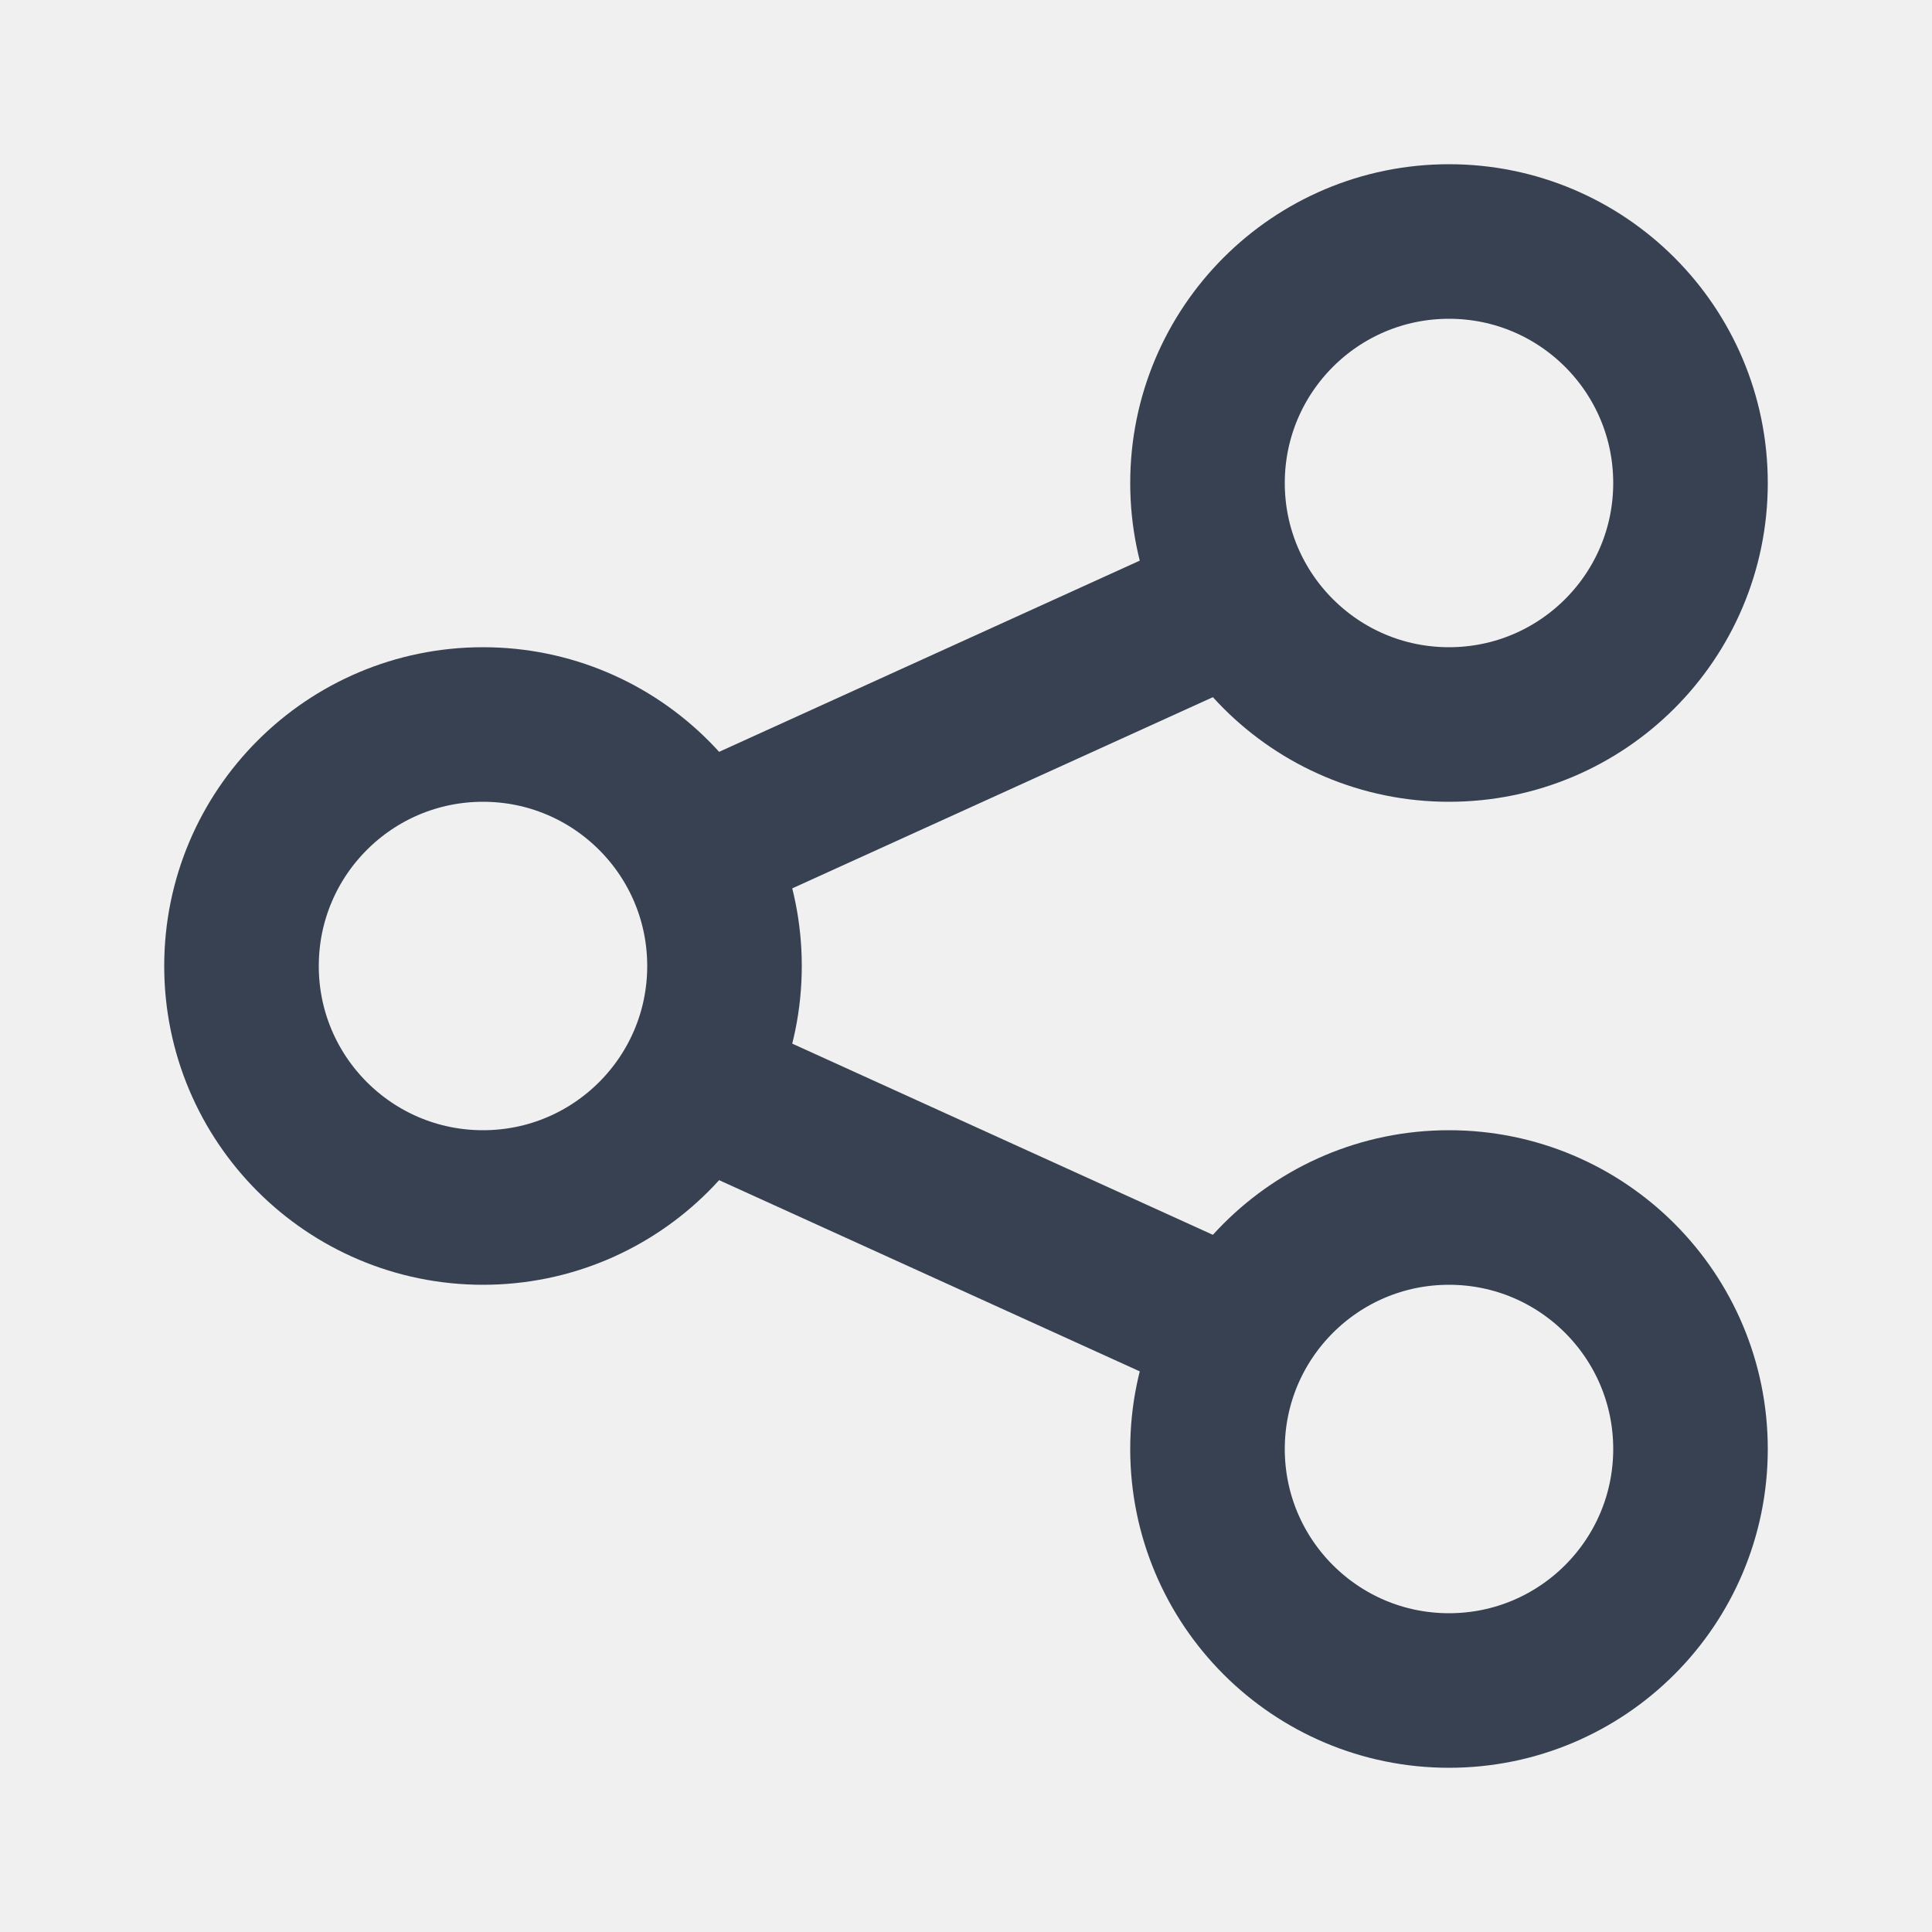
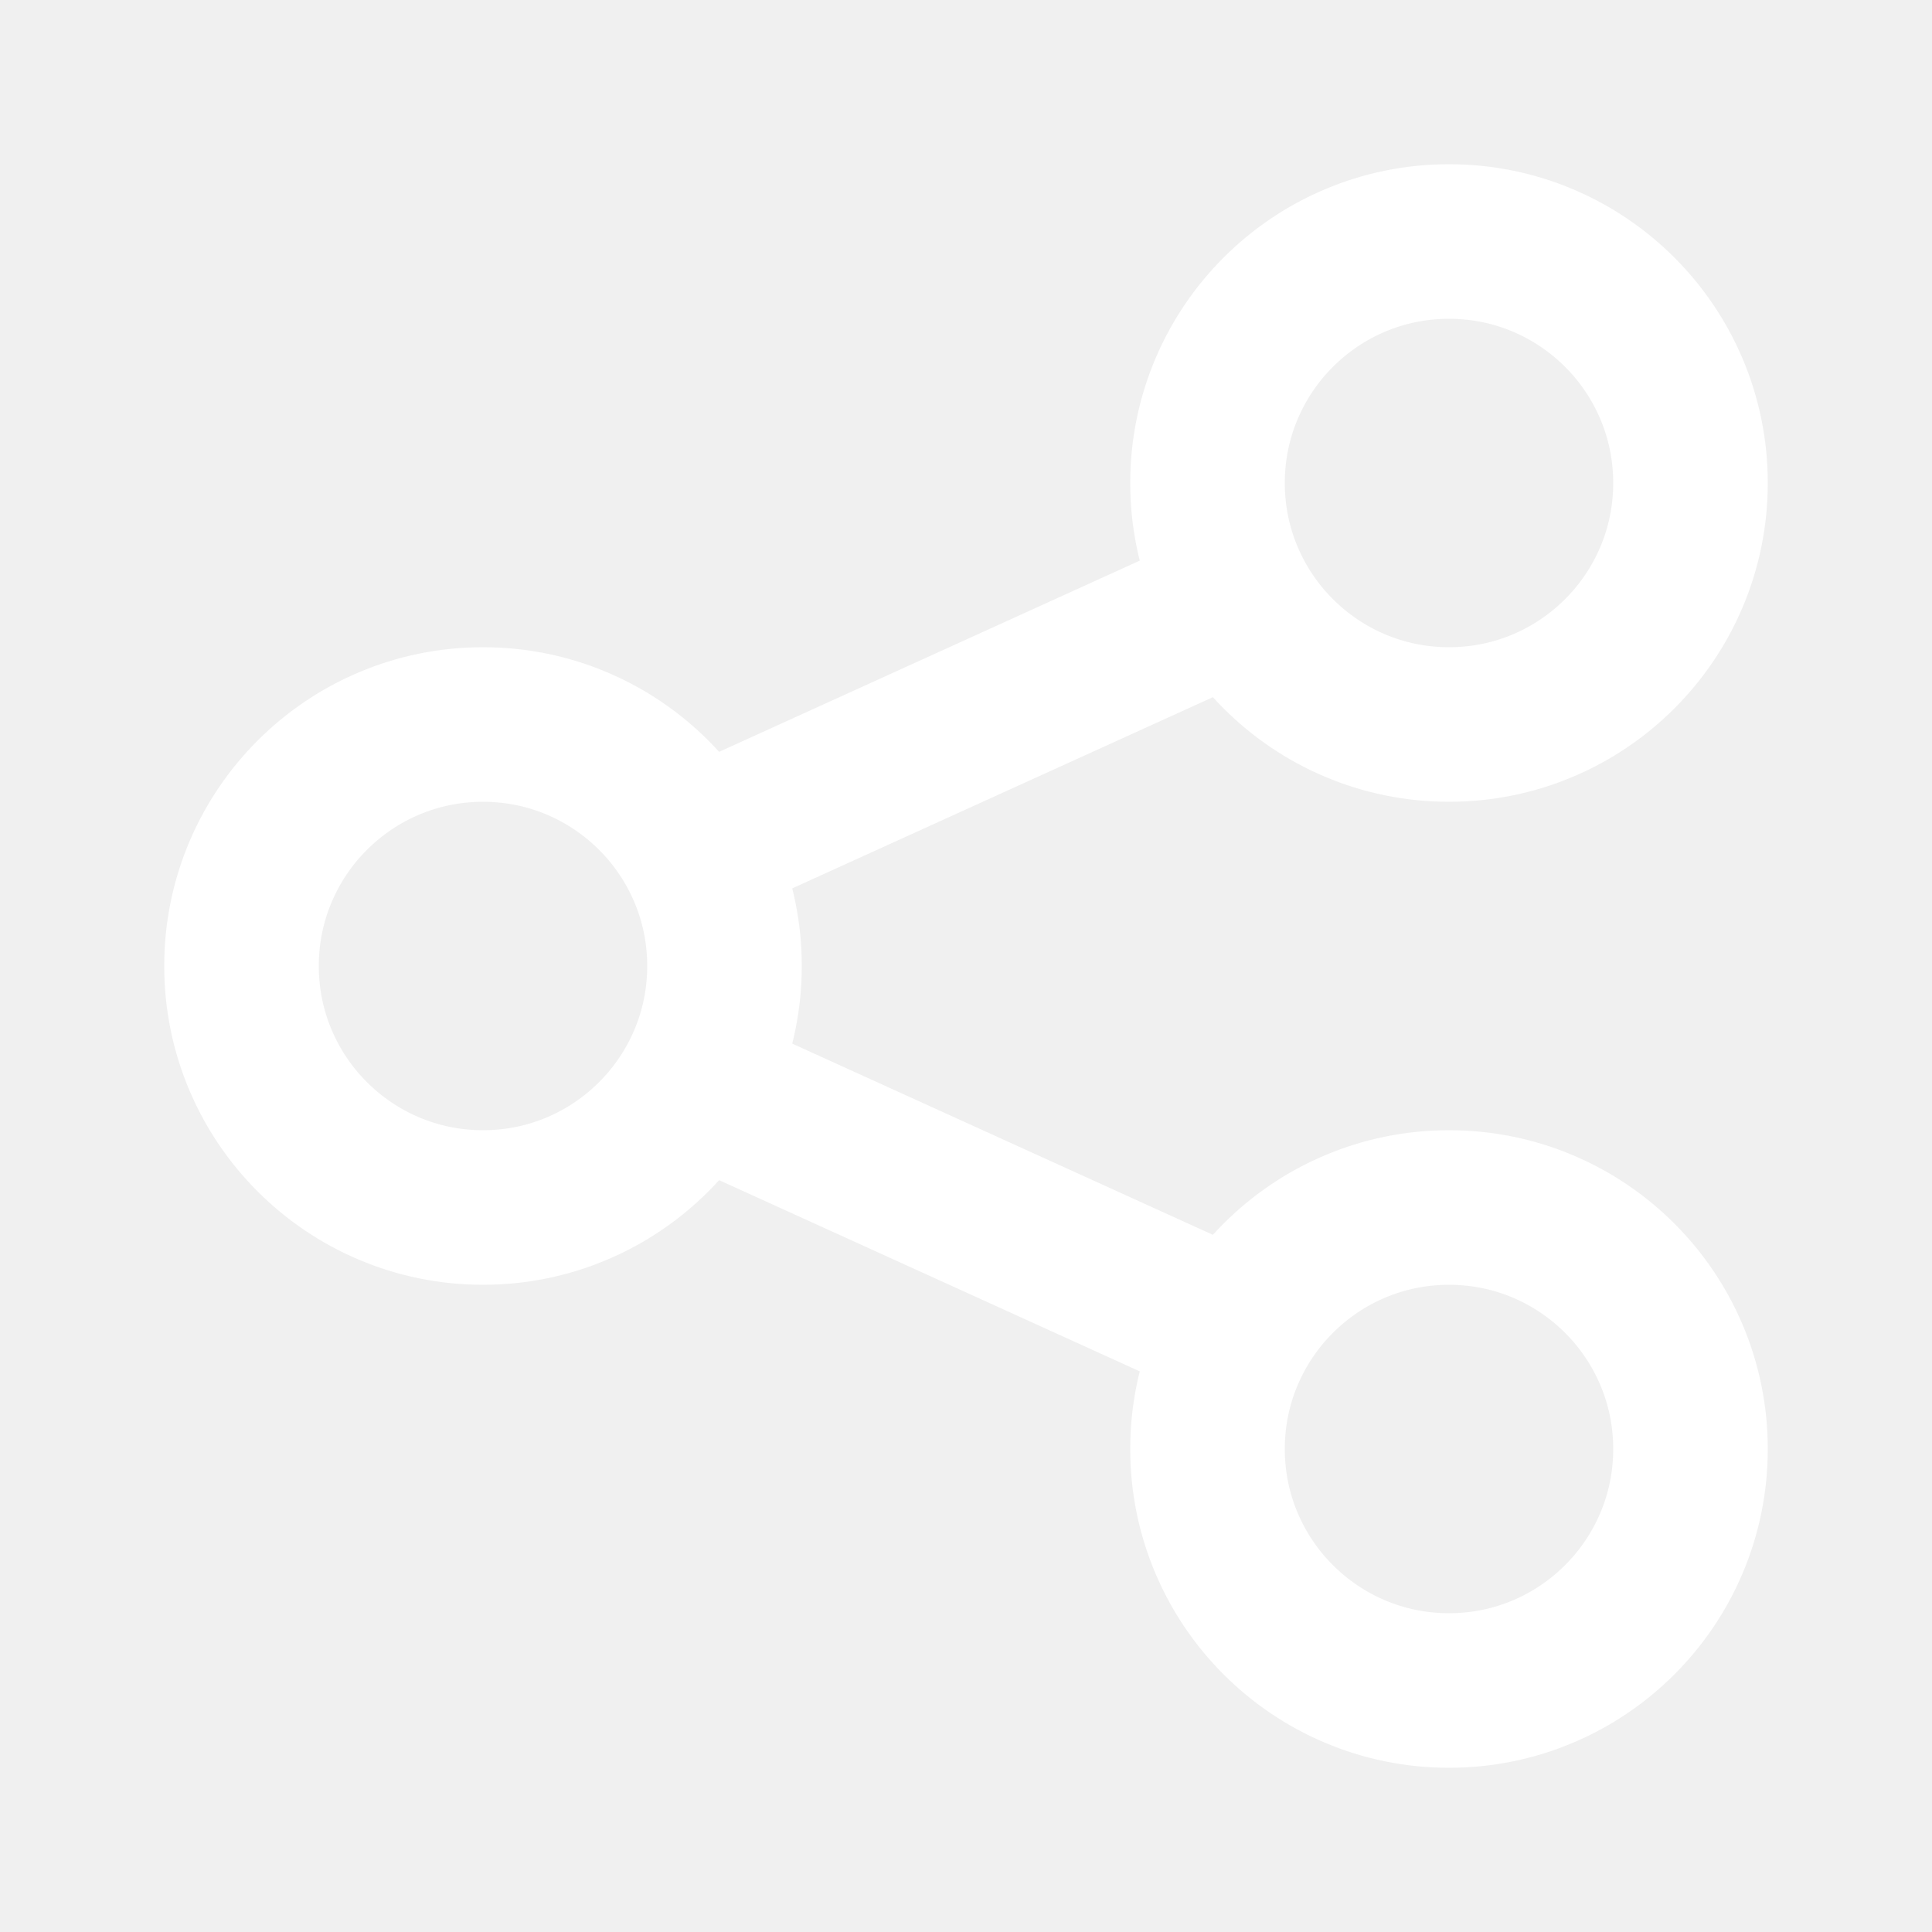
<svg xmlns="http://www.w3.org/2000/svg" viewBox="0 0 40 40" fill="none">
-   <circle cx="30" cy="10" r="5" stroke="#374151" stroke-width="3.2" />
-   <circle cx="10" cy="20" r="5" stroke="#374151" stroke-width="3.2" />
-   <circle cx="30" cy="30" r="5" stroke="#374151" stroke-width="3.2" />
-   <path d="M 14.5 17.5 L 25.5 12.5 M 14.5 22.5 L 25.5 27.5" stroke="#374151" stroke-width="3.2" stroke-linecap="round" />
+   <circle cx="30" cy="10" r="5" stroke="#FFFFFF" stroke-width="3.2" />
+   <circle cx="10" cy="20" r="5" stroke="#FFFFFF" stroke-width="3.2" />
+   <circle cx="30" cy="30" r="5" stroke="#FFFFFF" stroke-width="3.2" />
+   <path d="M 14.5 17.5 L 25.5 12.5 M 14.5 22.5 L 25.5 27.5" stroke="#FFFFFF" stroke-width="3.2" stroke-linecap="round" />
</svg>
